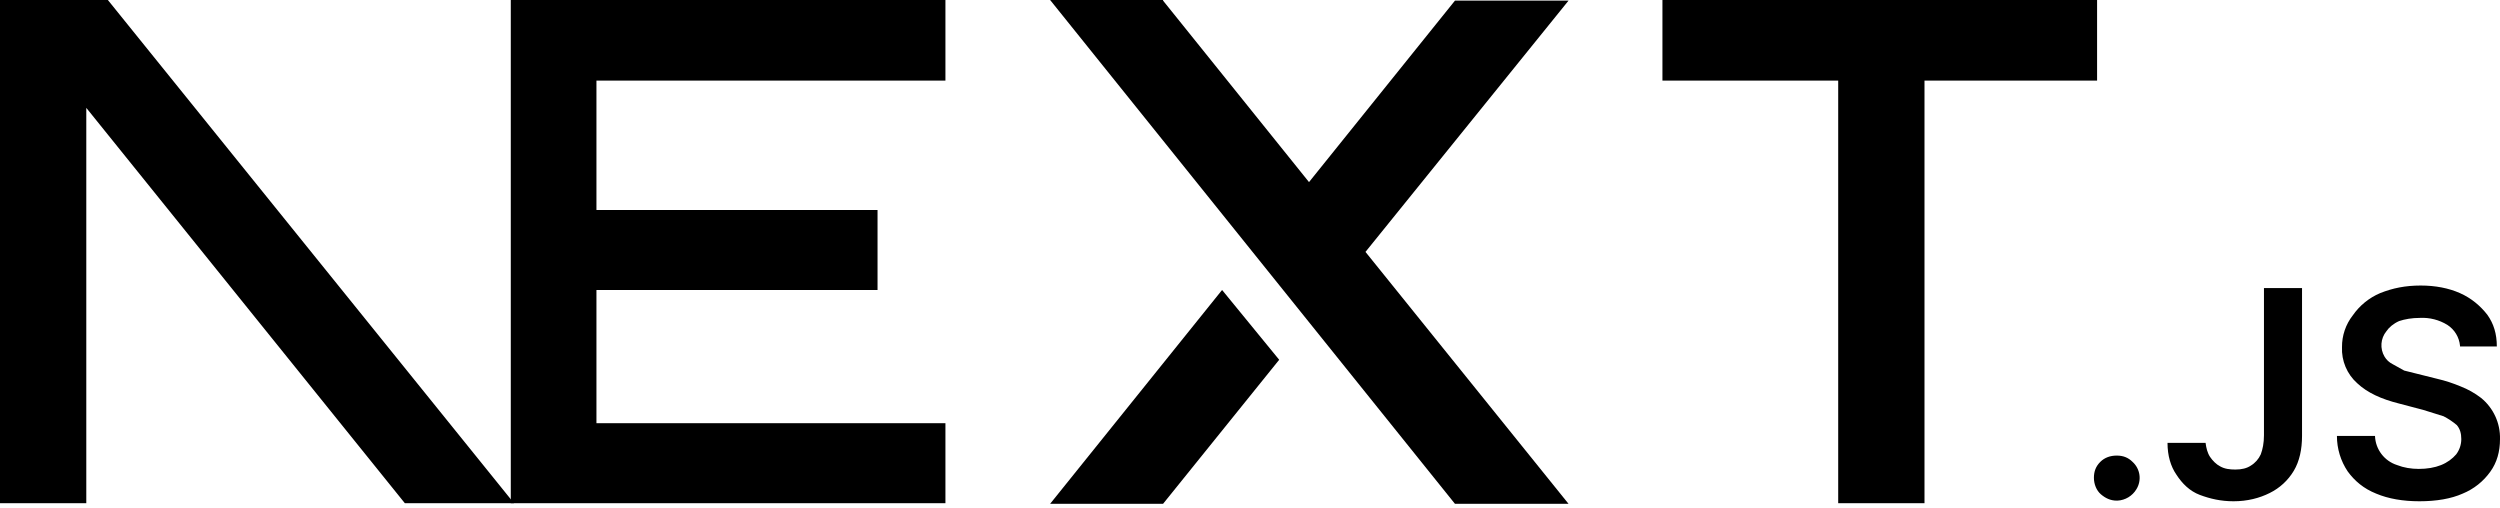
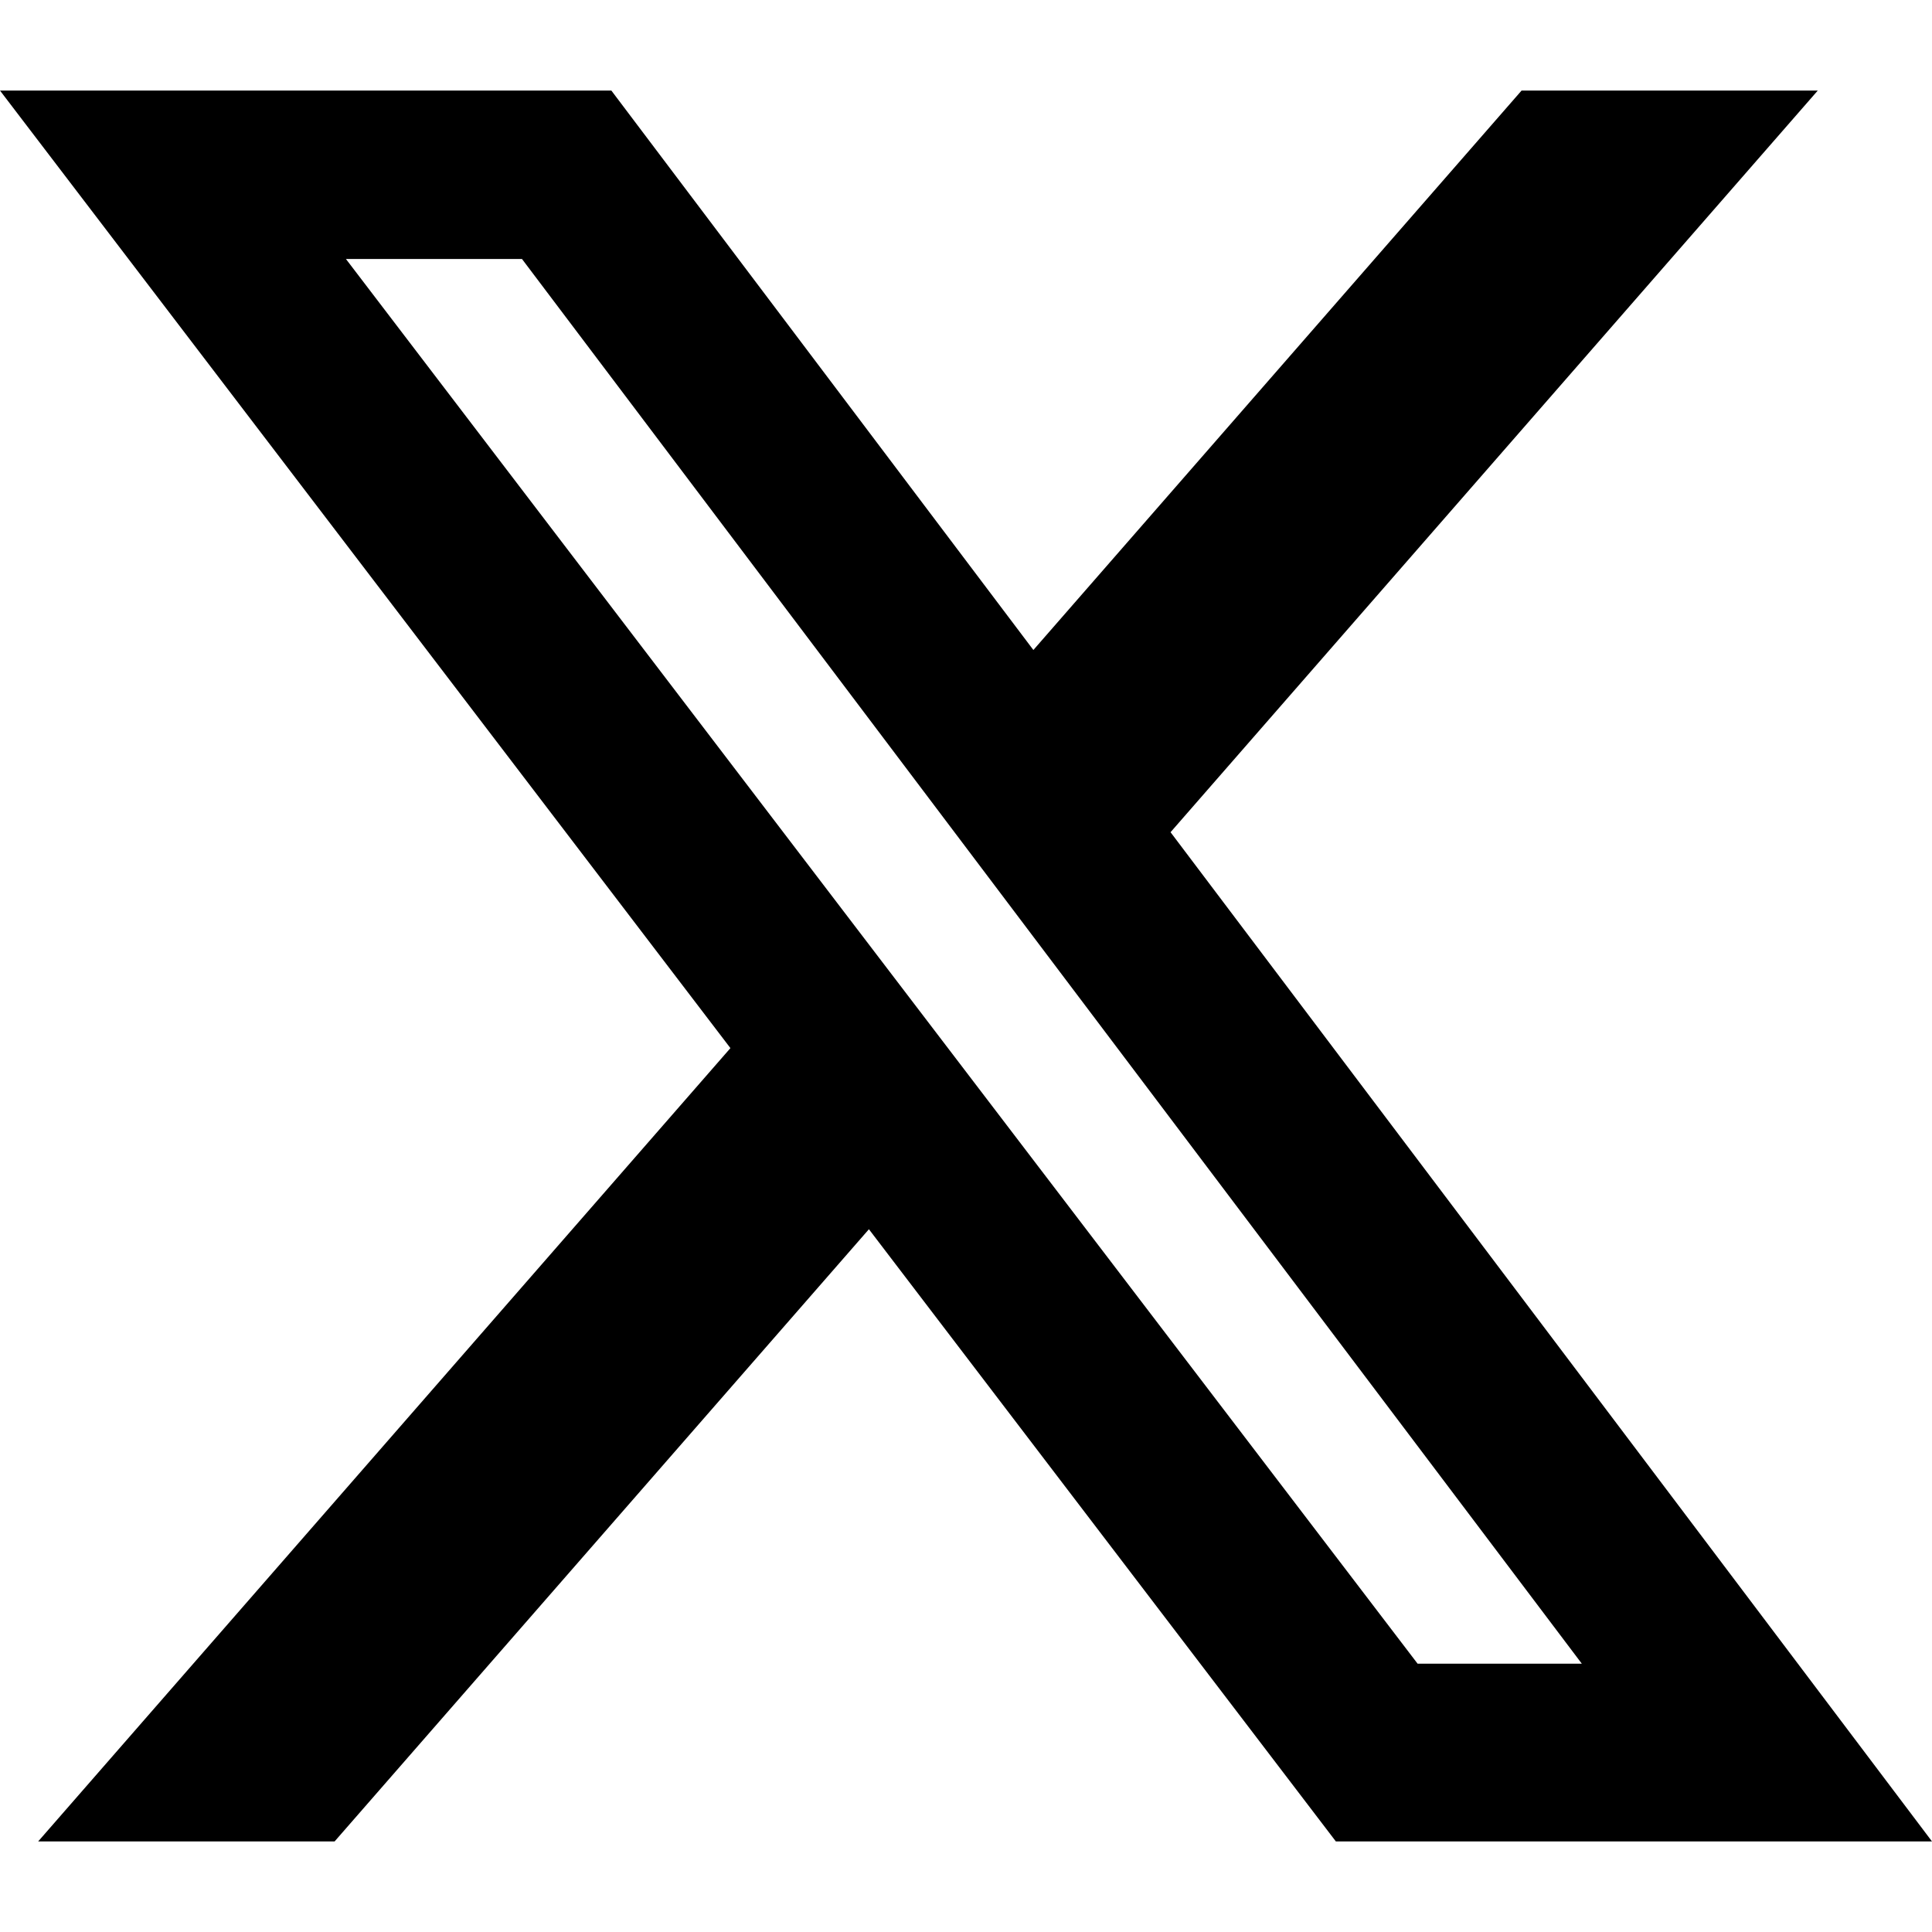
- <svg xmlns="http://www.w3.org/2000/svg" fill="none" viewBox="0 0 394 80">
-   <path fill="#000" d="M262 0h68.5v12.7h-27.2v66.6h-13.6V12.7H262V0ZM149 0v12.7H94v20.4h44.3v12.6H94v21h55v12.6H80.5V0h68.7zm34.3 0h-17.8l63.8 79.4h17.9l-32-39.7 32-39.6h-17.9l-23 28.6-23-28.6zm18.3 56.7-9-11-27.1 33.7h17.8l18.3-22.7z" />
-   <path fill="#000" d="M81 79.3 17 0H0v79.3h13.6V17l50.2 62.3H81Zm252.6-.4c-1 0-1.8-.4-2.5-1s-1.1-1.6-1.1-2.6.3-1.8 1-2.5 1.6-1 2.6-1 1.8.3 2.5 1a3.4 3.4 0 0 1 .6 4.3 3.7 3.7 0 0 1-3 1.8zm23.2-33.5h6v23.3c0 2.1-.4 4-1.3 5.5a9.1 9.1 0 0 1-3.8 3.5c-1.6.8-3.5 1.3-5.7 1.3-2 0-3.7-.4-5.3-1s-2.8-1.8-3.7-3.2c-.9-1.3-1.4-3-1.4-5h6c.1.8.3 1.6.7 2.2s1 1.2 1.6 1.5c.7.4 1.5.5 2.4.5 1 0 1.8-.2 2.4-.6a4 4 0 0 0 1.6-1.8c.3-.8.5-1.8.5-3V45.5zm30.9 9.1a4.4 4.4 0 0 0-2-3.3 7.5 7.5 0 0 0-4.3-1.1c-1.3 0-2.4.2-3.3.5-.9.4-1.6 1-2 1.6a3.5 3.5 0 0 0-.3 4c.3.5.7.9 1.3 1.2l1.8 1 2 .5 3.2.8c1.3.3 2.5.7 3.7 1.2a13 13 0 0 1 3.2 1.8 8.1 8.1 0 0 1 3 6.5c0 2-.5 3.7-1.5 5.1a10 10 0 0 1-4.4 3.5c-1.8.8-4.1 1.2-6.8 1.2-2.6 0-4.9-.4-6.8-1.2-2-.8-3.4-2-4.5-3.5a10 10 0 0 1-1.7-5.6h6a5 5 0 0 0 3.5 4.6c1 .4 2.2.6 3.4.6 1.3 0 2.5-.2 3.5-.6 1-.4 1.8-1 2.4-1.7a4 4 0 0 0 .8-2.4c0-.9-.2-1.6-.7-2.2a11 11 0 0 0-2.1-1.4l-3.2-1-3.8-1c-2.8-.7-5-1.7-6.6-3.2a7.2 7.2 0 0 1-2.4-5.7 8 8 0 0 1 1.7-5 10 10 0 0 1 4.3-3.5c2-.8 4-1.2 6.4-1.2 2.3 0 4.4.4 6.2 1.2 1.8.8 3.2 2 4.3 3.4 1 1.4 1.5 3 1.5 5h-5.8z" />
+ <svg xmlns="http://www.w3.org/2000/svg" width="16" height="16" fill="currentColor" class="bi bi-twitter-x" viewBox="0 0 16 16">
+   <path d="M12.6.75h2.454l-5.36 6.142L16 15.25h-4.937l-3.867-5.07-4.425 5.07H.316l5.733-6.57L0 .75h5.063l3.495 4.633L12.601.75Zm-.86 13.028h1.36L4.323 2.145H2.865z" />
</svg>
